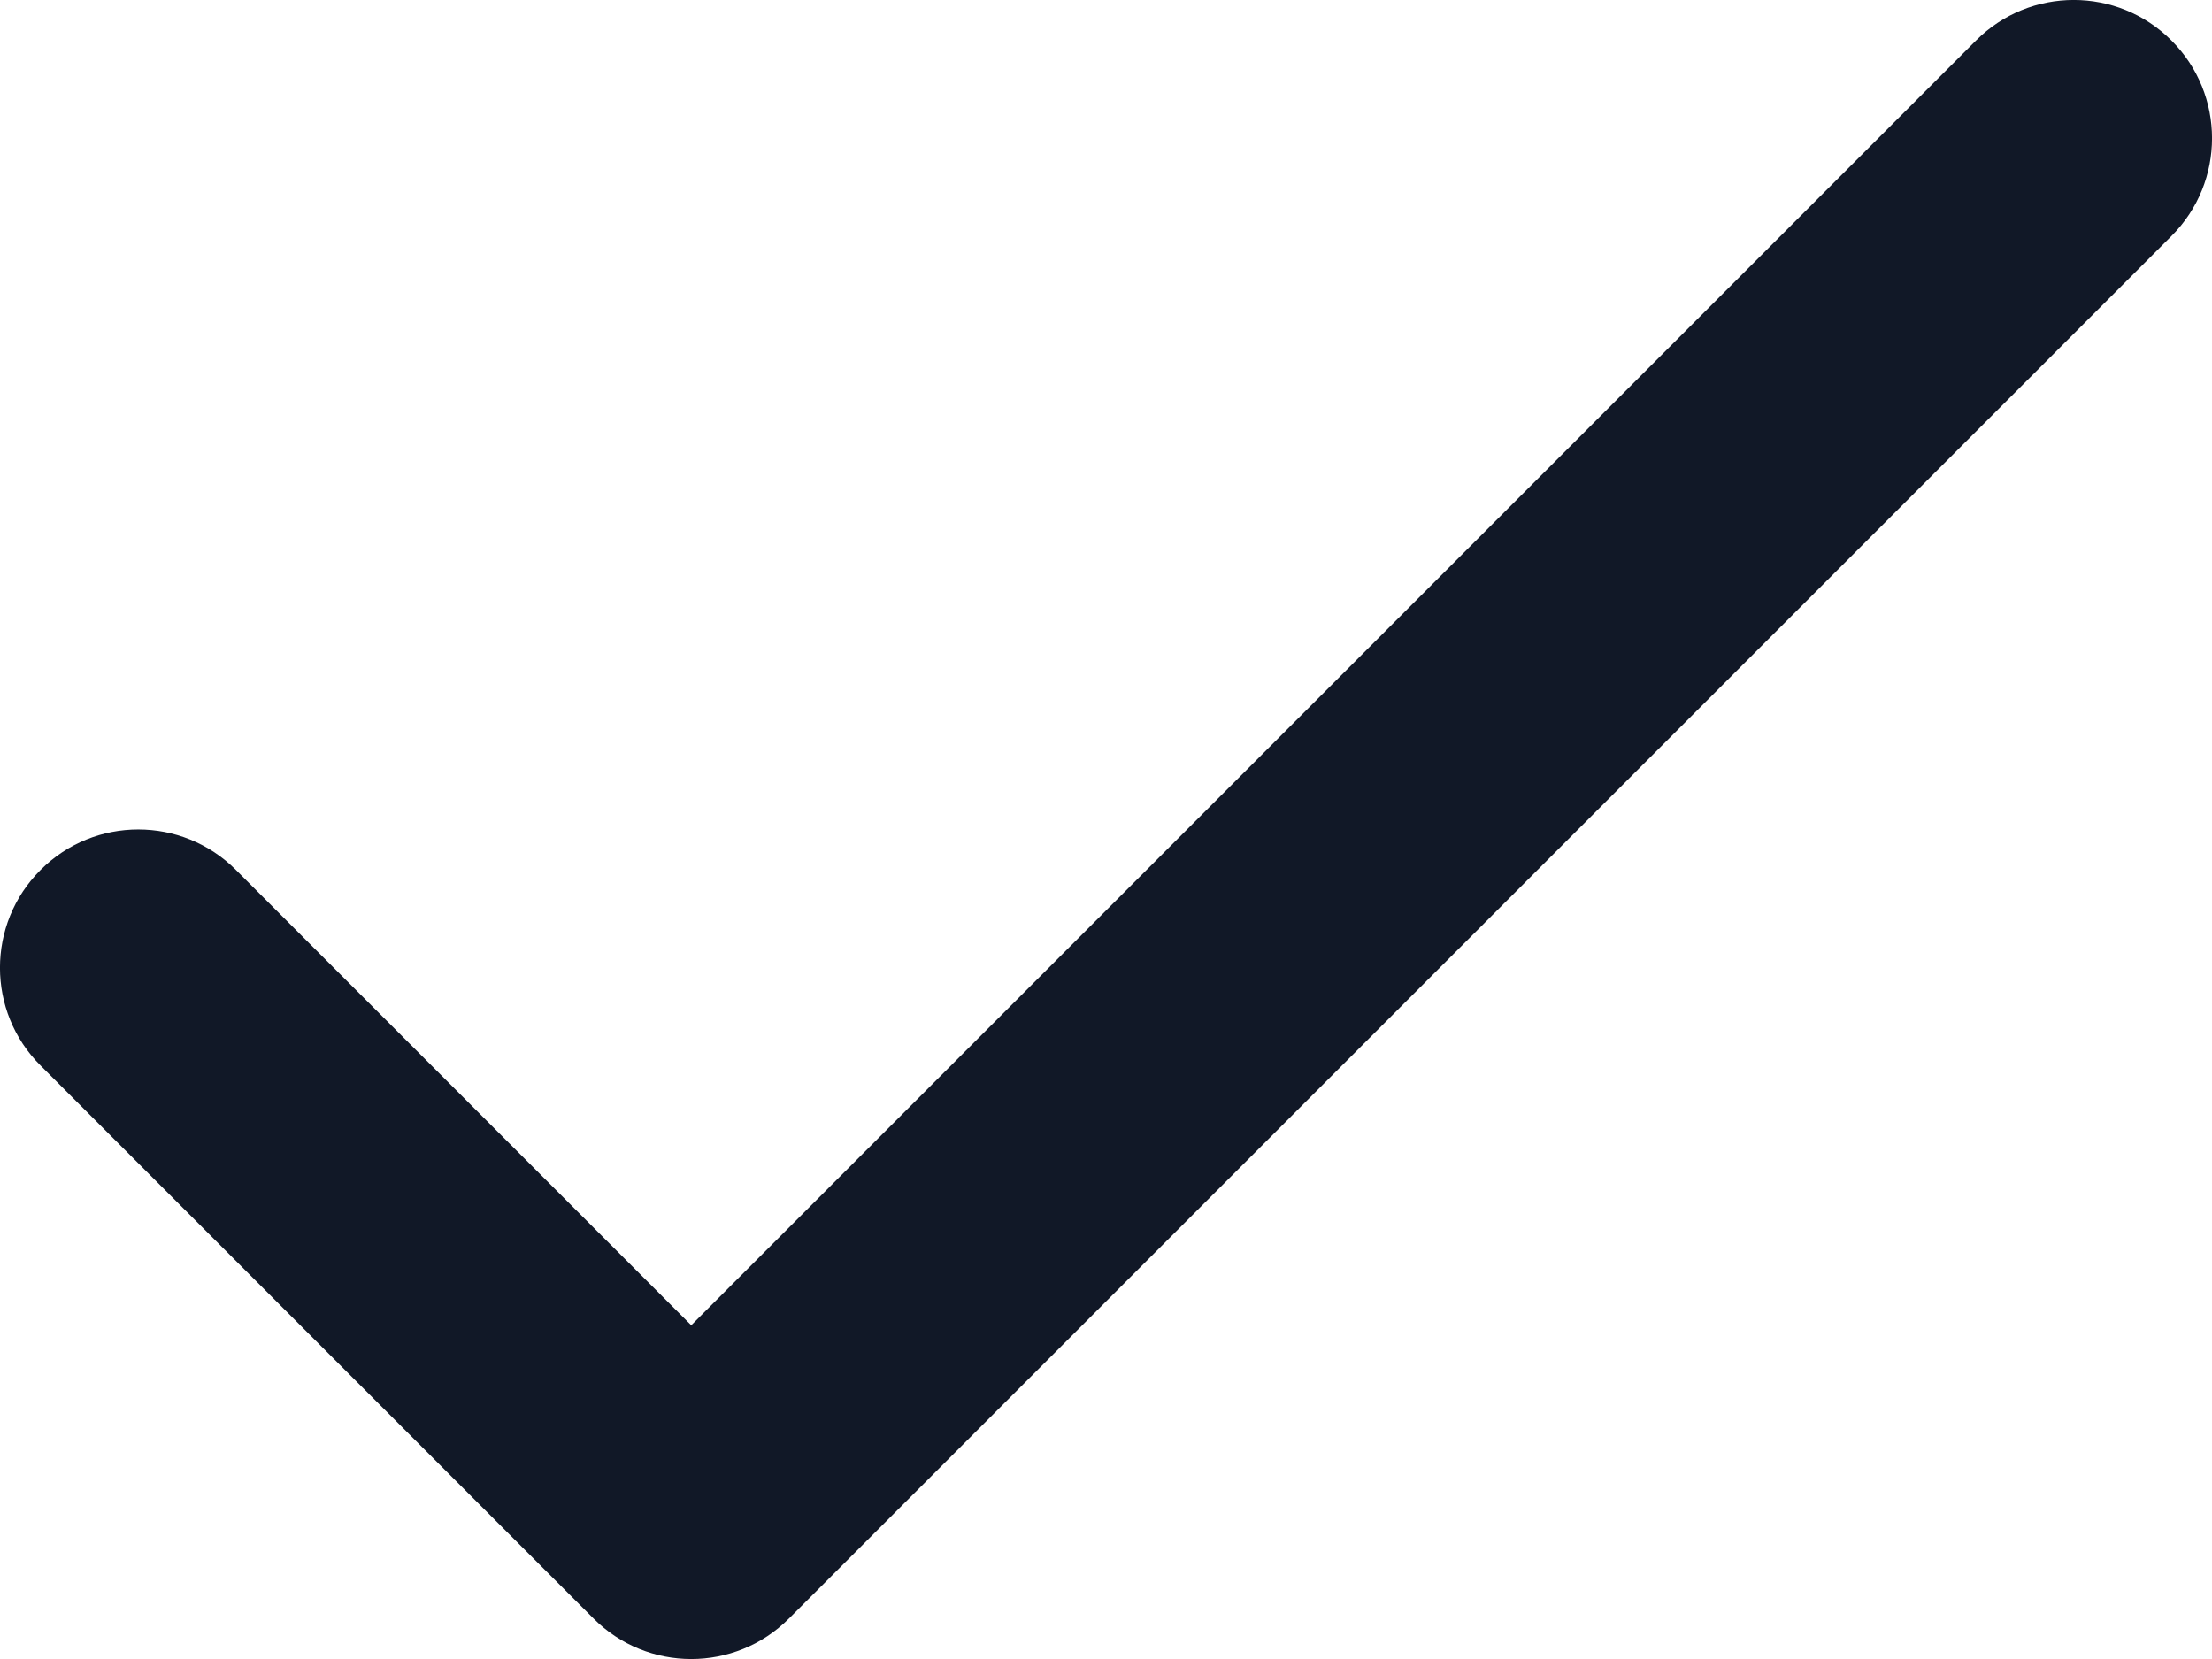
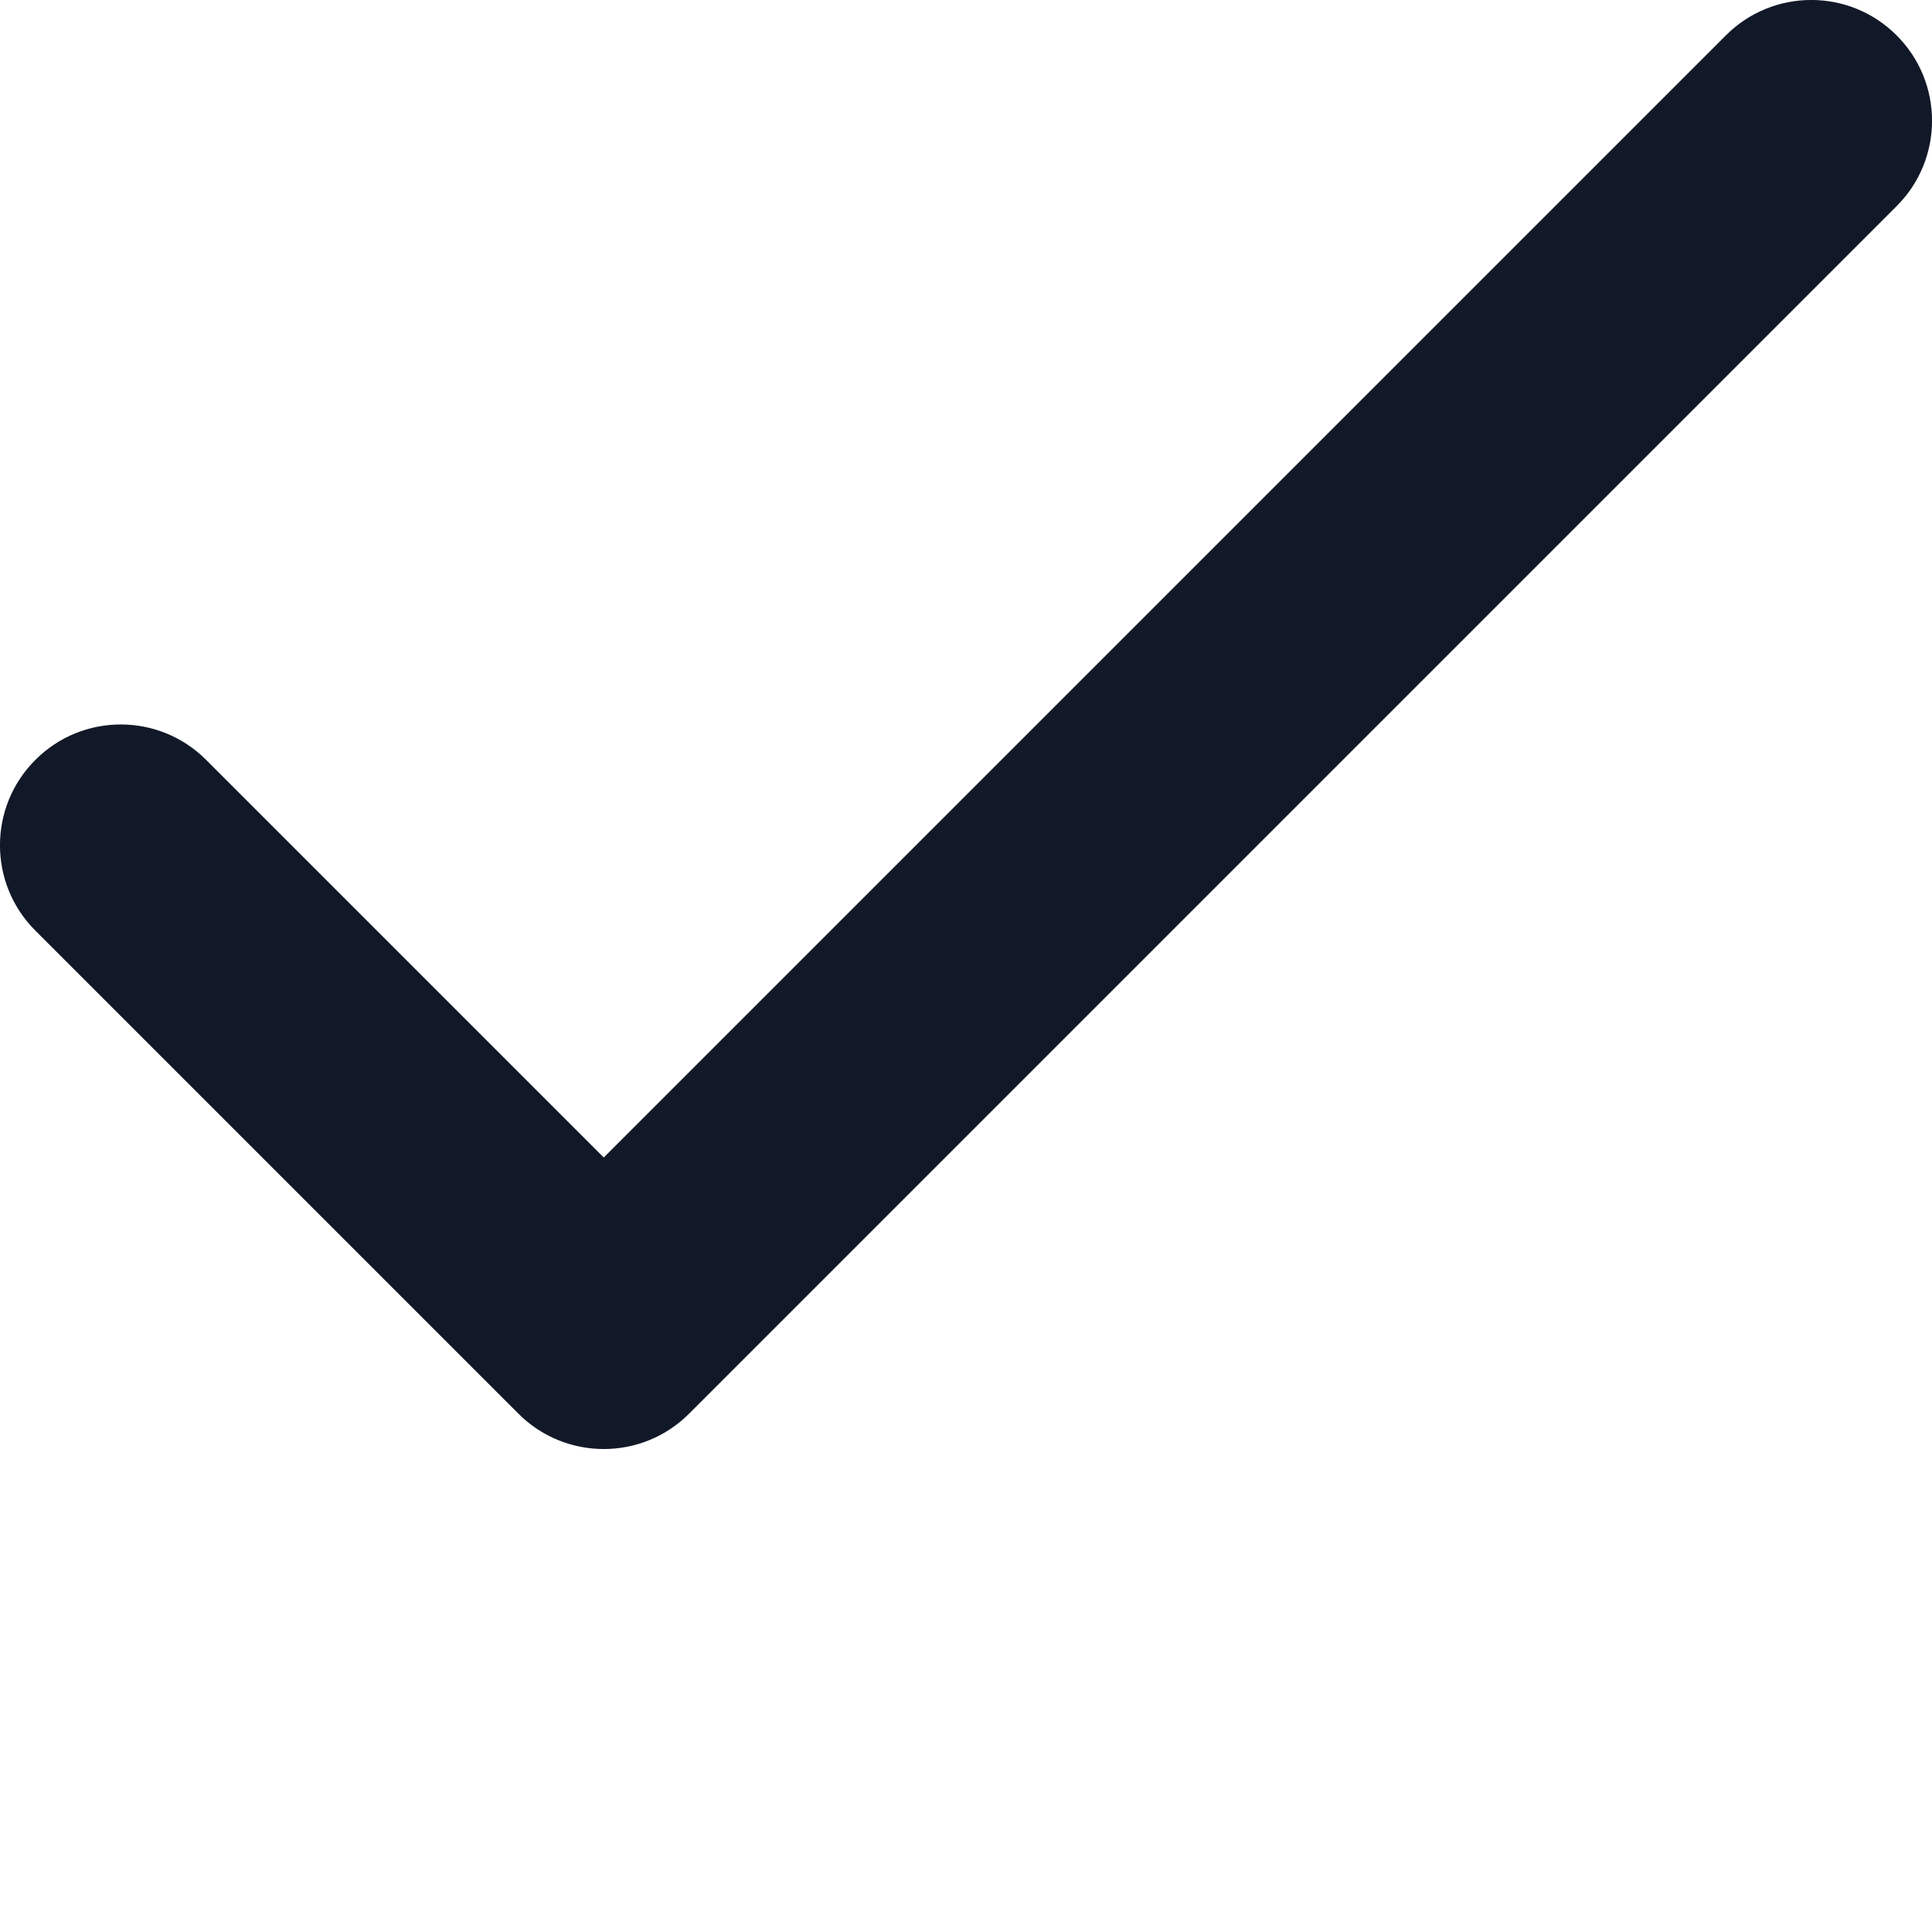
- <svg xmlns="http://www.w3.org/2000/svg" width="16" height="12" viewBox="0 0 16 12" fill="none">
+ <svg xmlns="http://www.w3.org/2000/svg" width="16" height="16" viewBox="0 0 16 16" fill="none">
  <path fill-rule="evenodd" clip-rule="evenodd" d="M15.707 0.293C16.098 0.683 16.098 1.317 15.707 1.707L5.707 11.707C5.317 12.098 4.683 12.098 4.293 11.707L0.293 7.707C-0.098 7.317 -0.098 6.683 0.293 6.293C0.683 5.902 1.317 5.902 1.707 6.293L5 9.586L14.293 0.293C14.683 -0.098 15.317 -0.098 15.707 0.293Z" fill="#111827" />
</svg>
